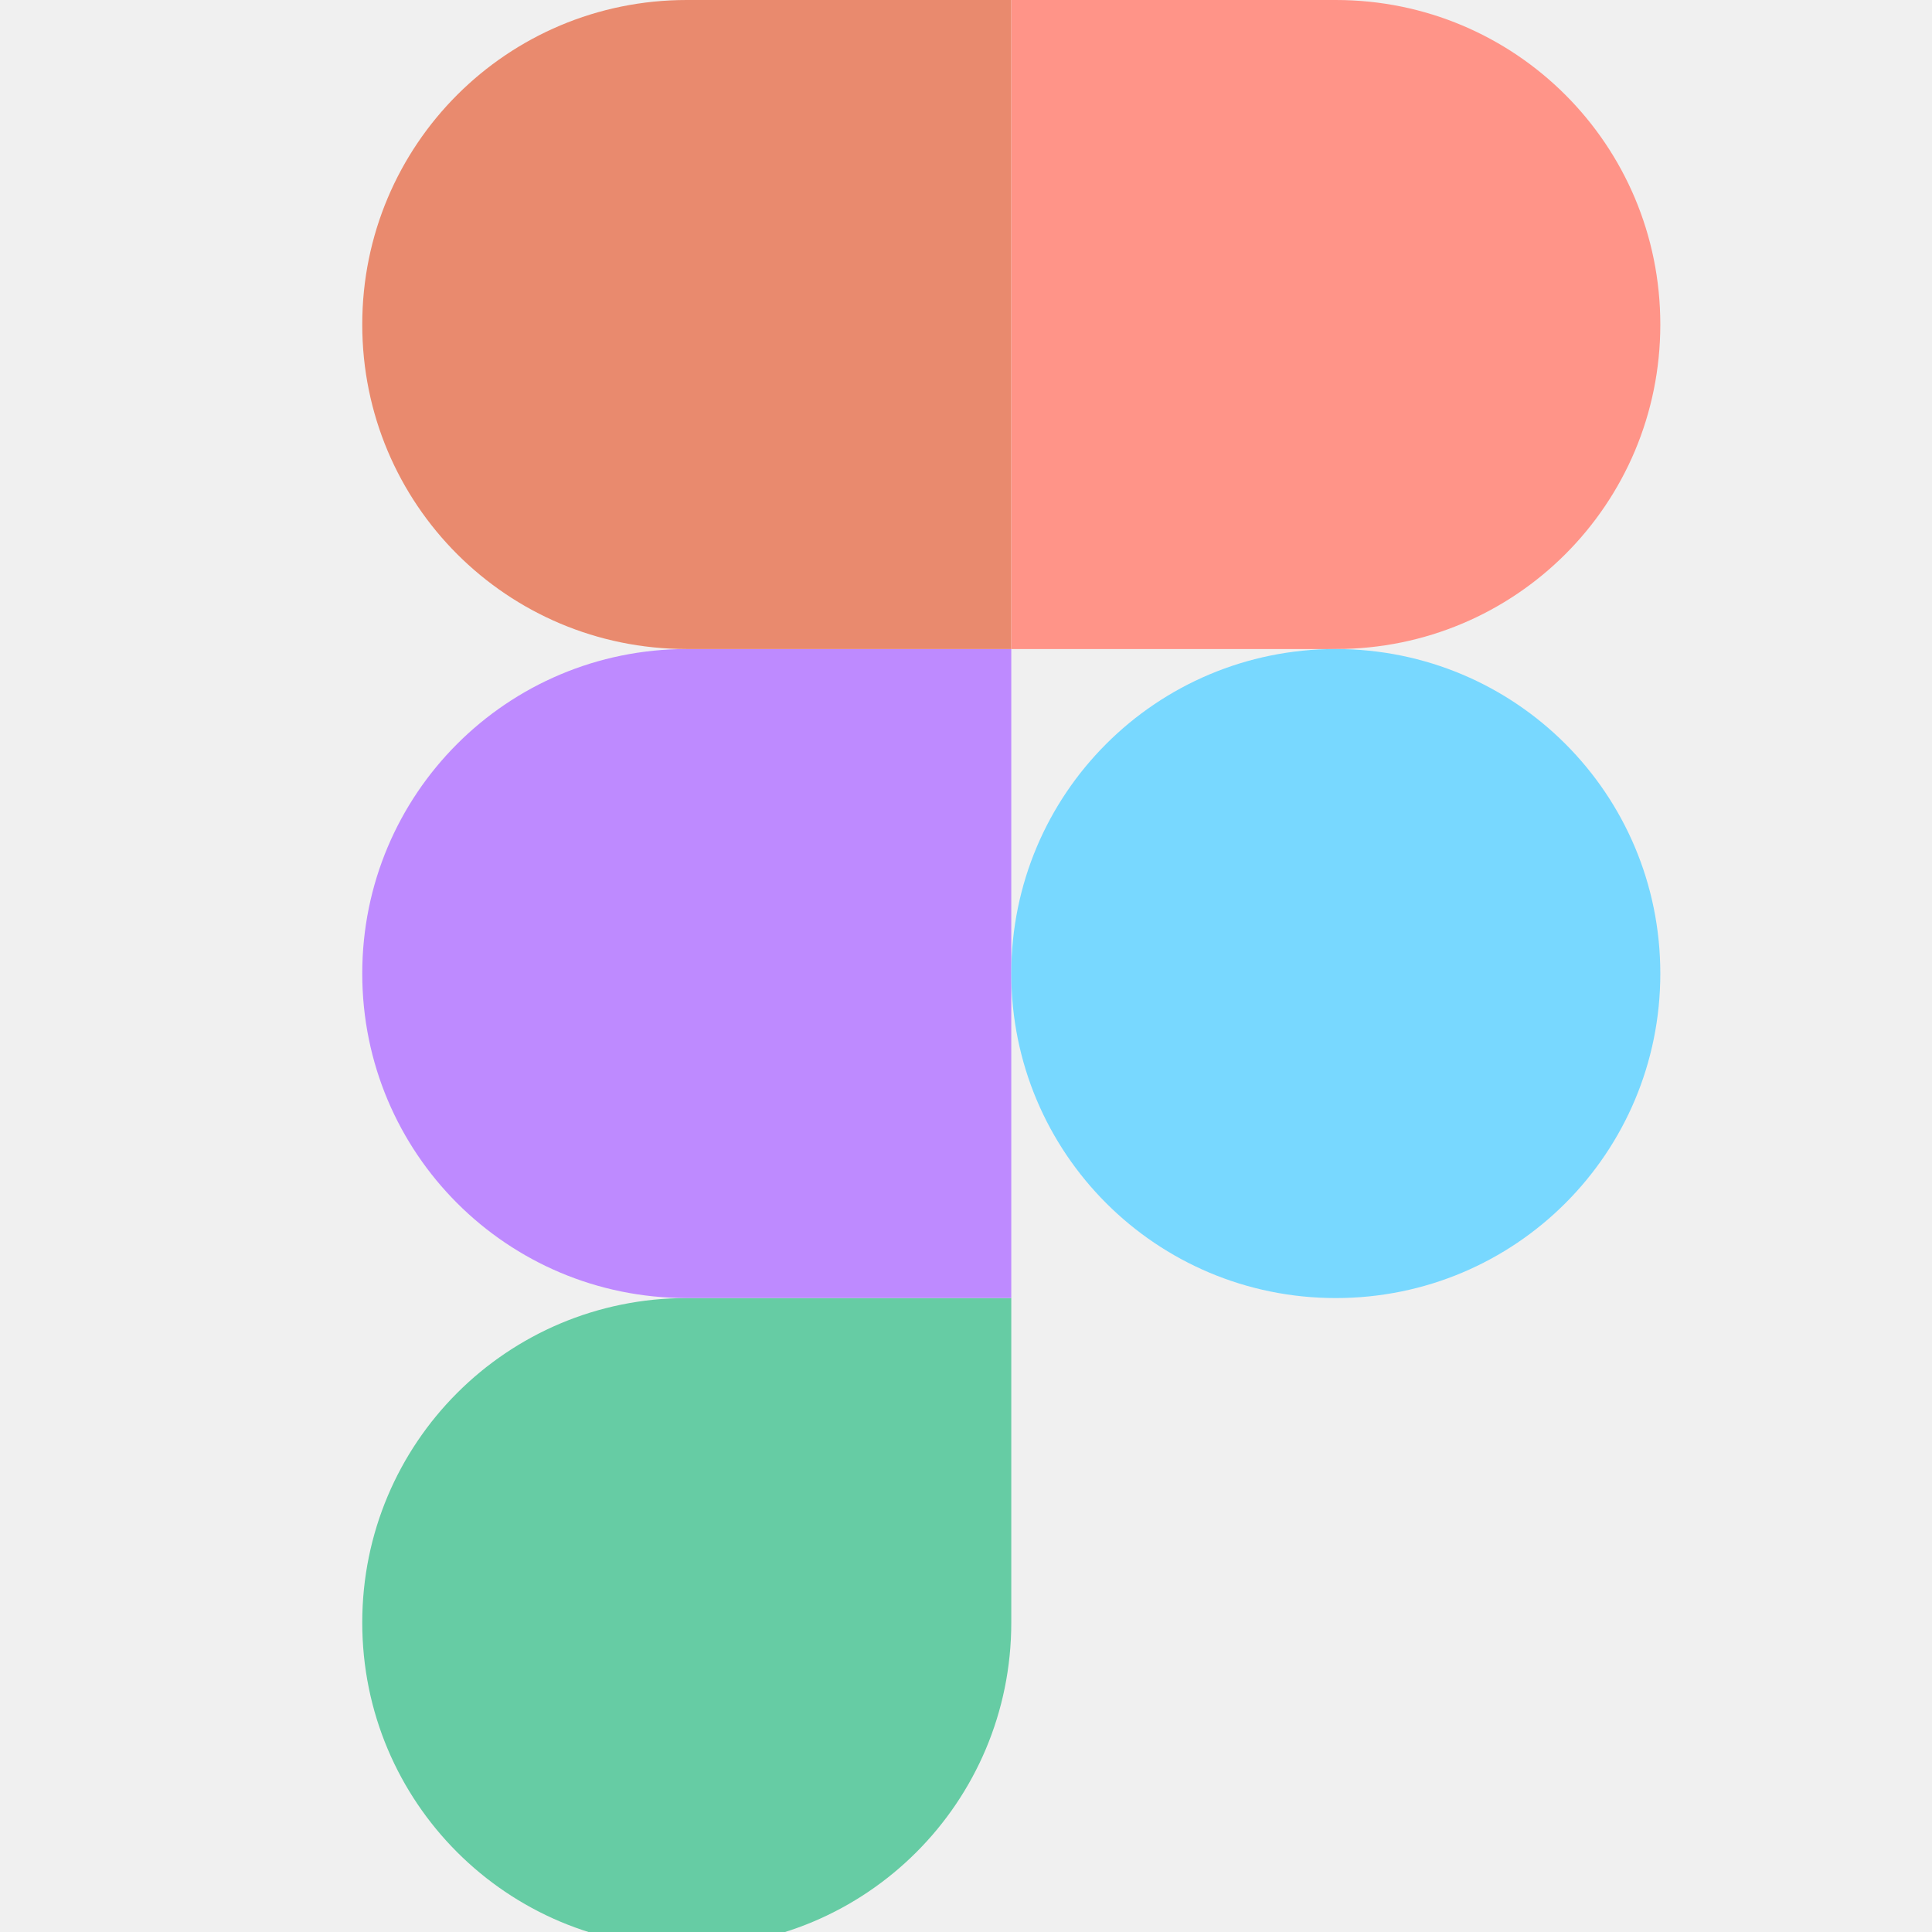
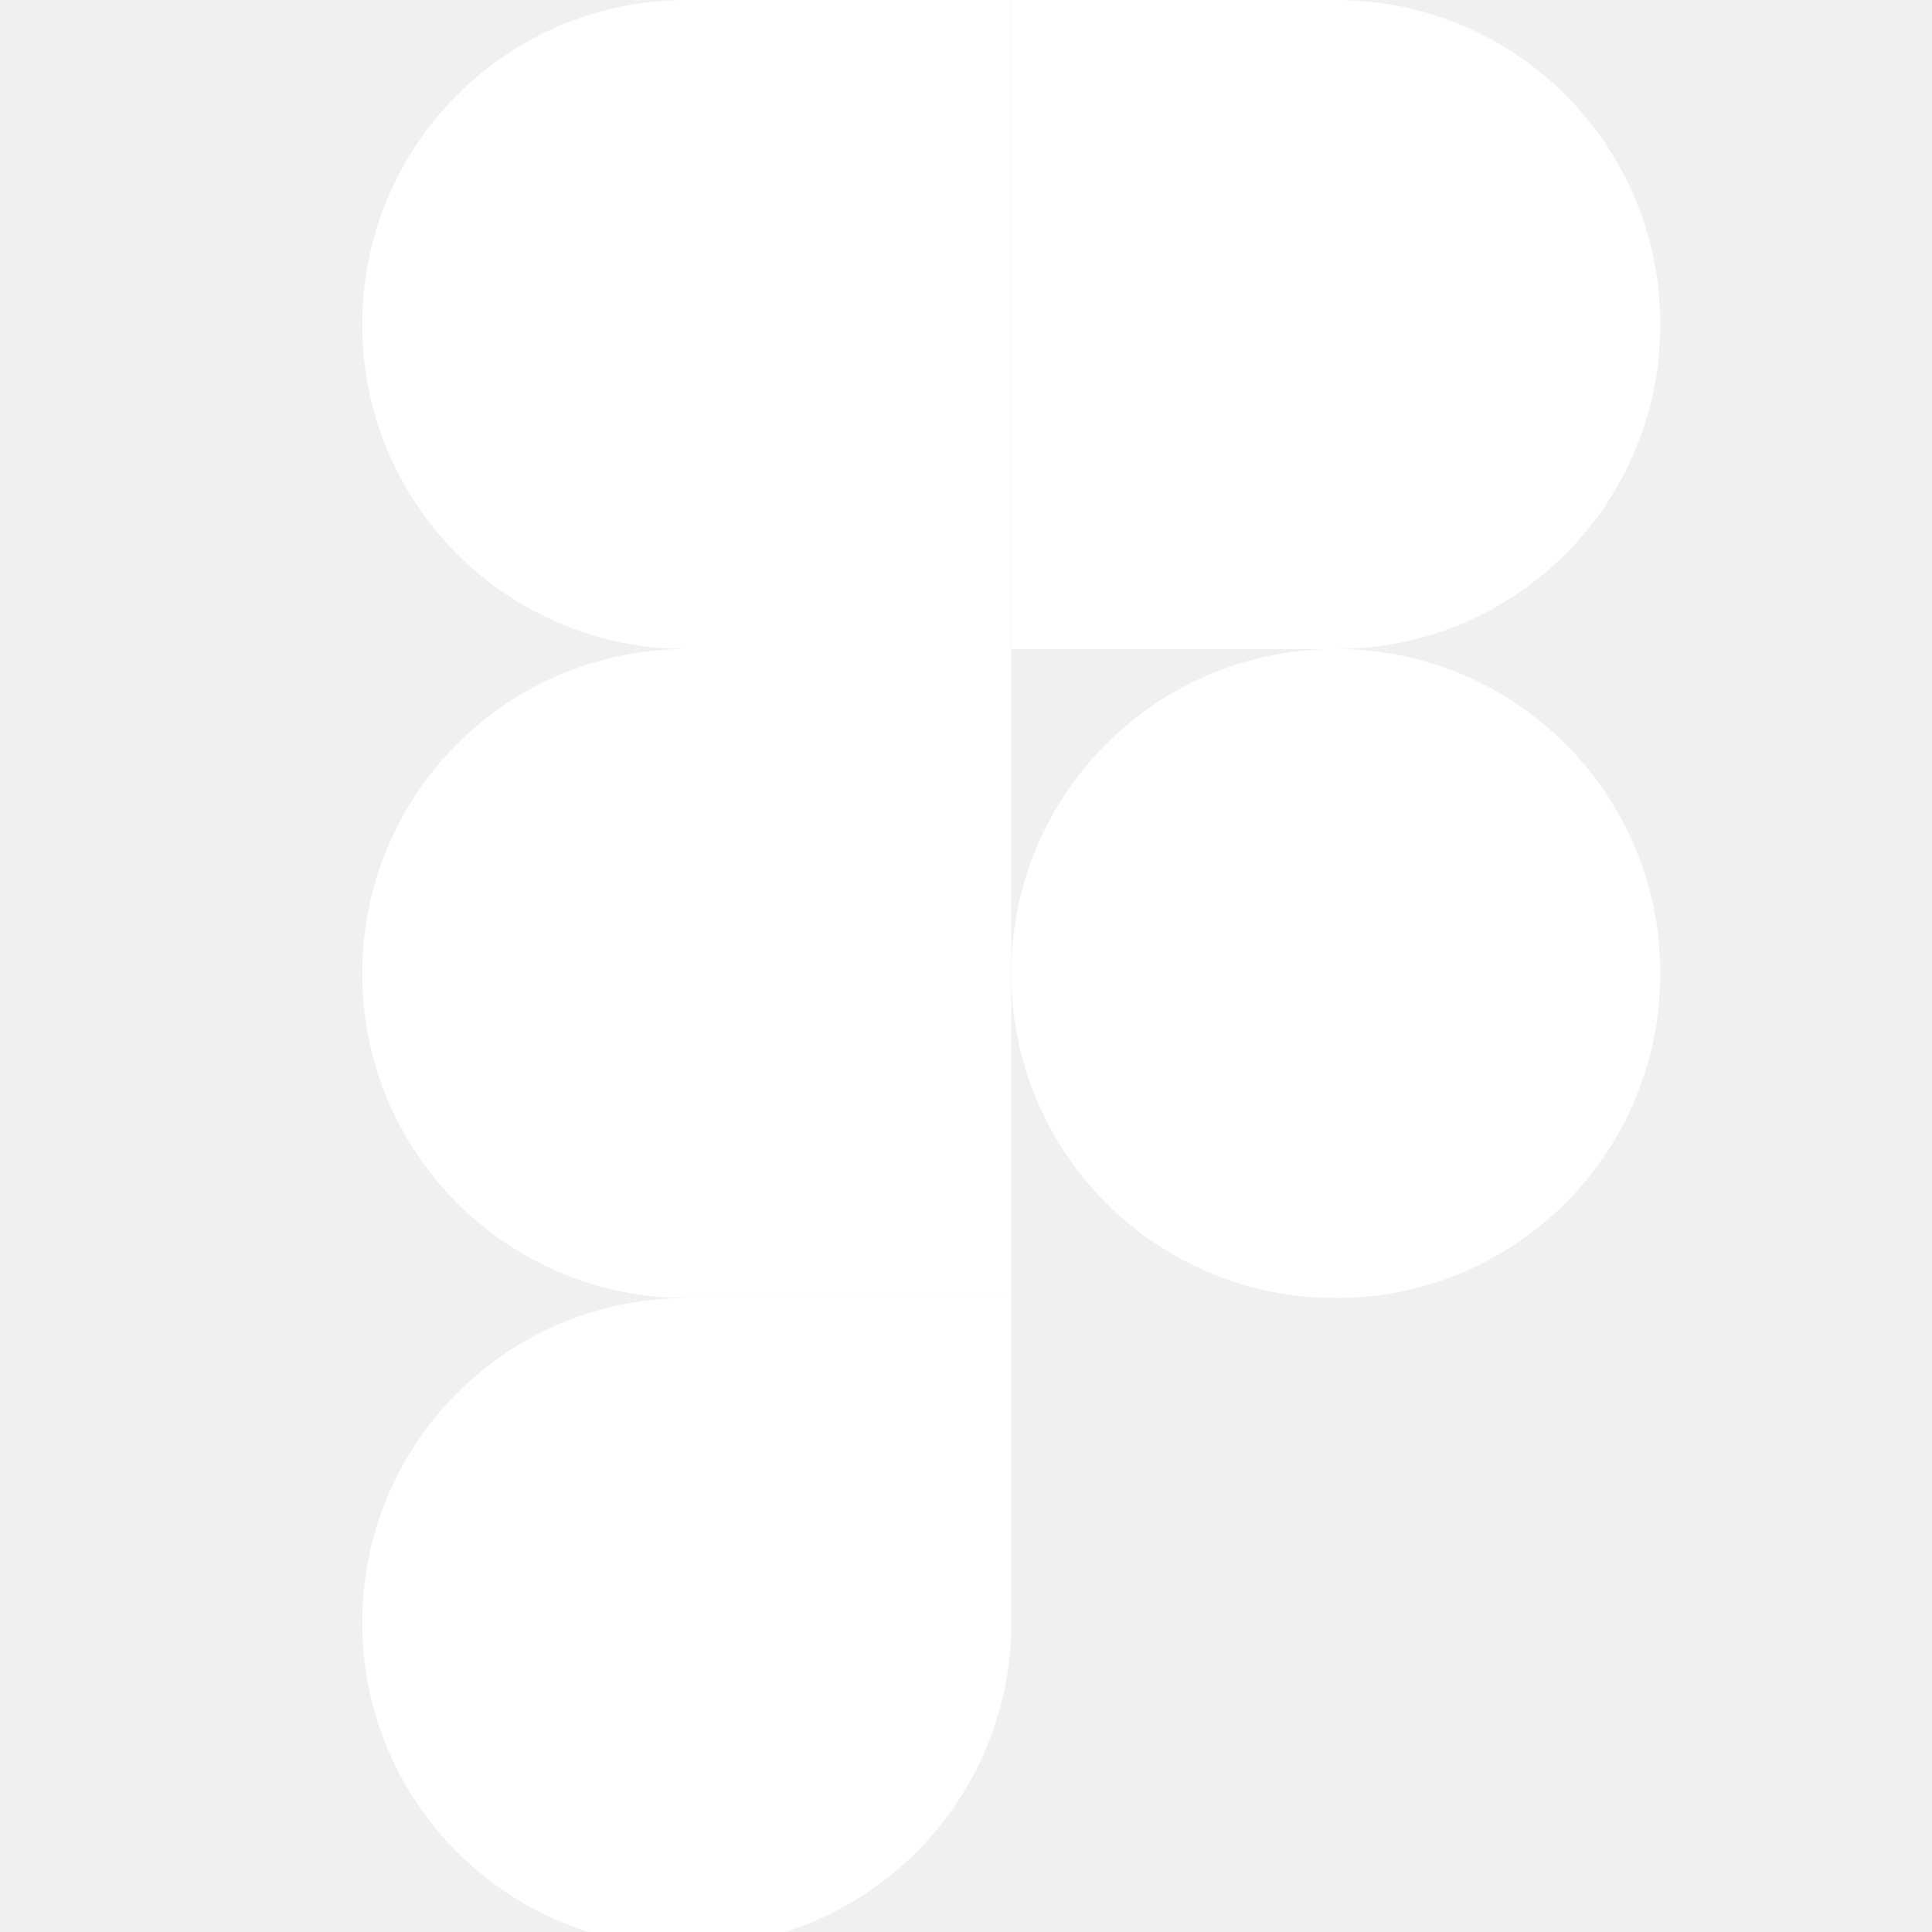
<svg xmlns="http://www.w3.org/2000/svg" viewBox="0 0 128 128">
-   <path fill="#66cca4" d="M45.5 129c11.9 0 21.5-9.6 21.5-21.5V86H45.5C33.6 86 24 95.6 24 107.5S33.6 129 45.5 129zm0 0" />
-   <path fill="#be8aff" d="M24 64.5C24 52.6 33.6 43 45.5 43H67v43H45.5C33.6 86 24 76.4 24 64.5zm0 0" />
-   <path fill="#e98a6e" d="M24 21.5C24 9.6 33.6 0 45.5 0H67v43H45.5C33.6 43 24 33.4 24 21.5zm0 0" />
-   <path fill="#ff9488" d="M67 0h21.5C100.4 0 110 9.6 110 21.5S100.4 43 88.5 43H67zm0 0" />
-   <path fill="#78d8ff" d="M110 64.5c0 11.9-9.6 21.5-21.5 21.5S67 76.4 67 64.5 76.6 43 88.5 43 110 52.6 110 64.5zm0 0" />
+   <path fill="#FFFFFF" d="M45.5 129c11.9 0 21.5-9.6 21.5-21.5V86H45.5C33.6 86 24 95.6 24 107.5S33.6 129 45.5 129zm0 0" />
+   <path fill="#FFFFFF" d="M24 64.5C24 52.6 33.6 43 45.5 43H67v43H45.5C33.6 86 24 76.4 24 64.5zm0 0" />
+   <path fill="#FFFFFF" d="M24 21.5C24 9.6 33.6 0 45.5 0H67v43H45.5C33.6 43 24 33.4 24 21.5zm0 0" />
+   <path fill="#FFFFFF" d="M67 0h21.5C100.4 0 110 9.6 110 21.5S100.4 43 88.5 43H67zm0 0" />
+   <path fill="#FFFFFF" d="M110 64.5c0 11.9-9.6 21.5-21.5 21.5S67 76.4 67 64.5 76.6 43 88.5 43 110 52.6 110 64.5zm0 0" />
</svg>
